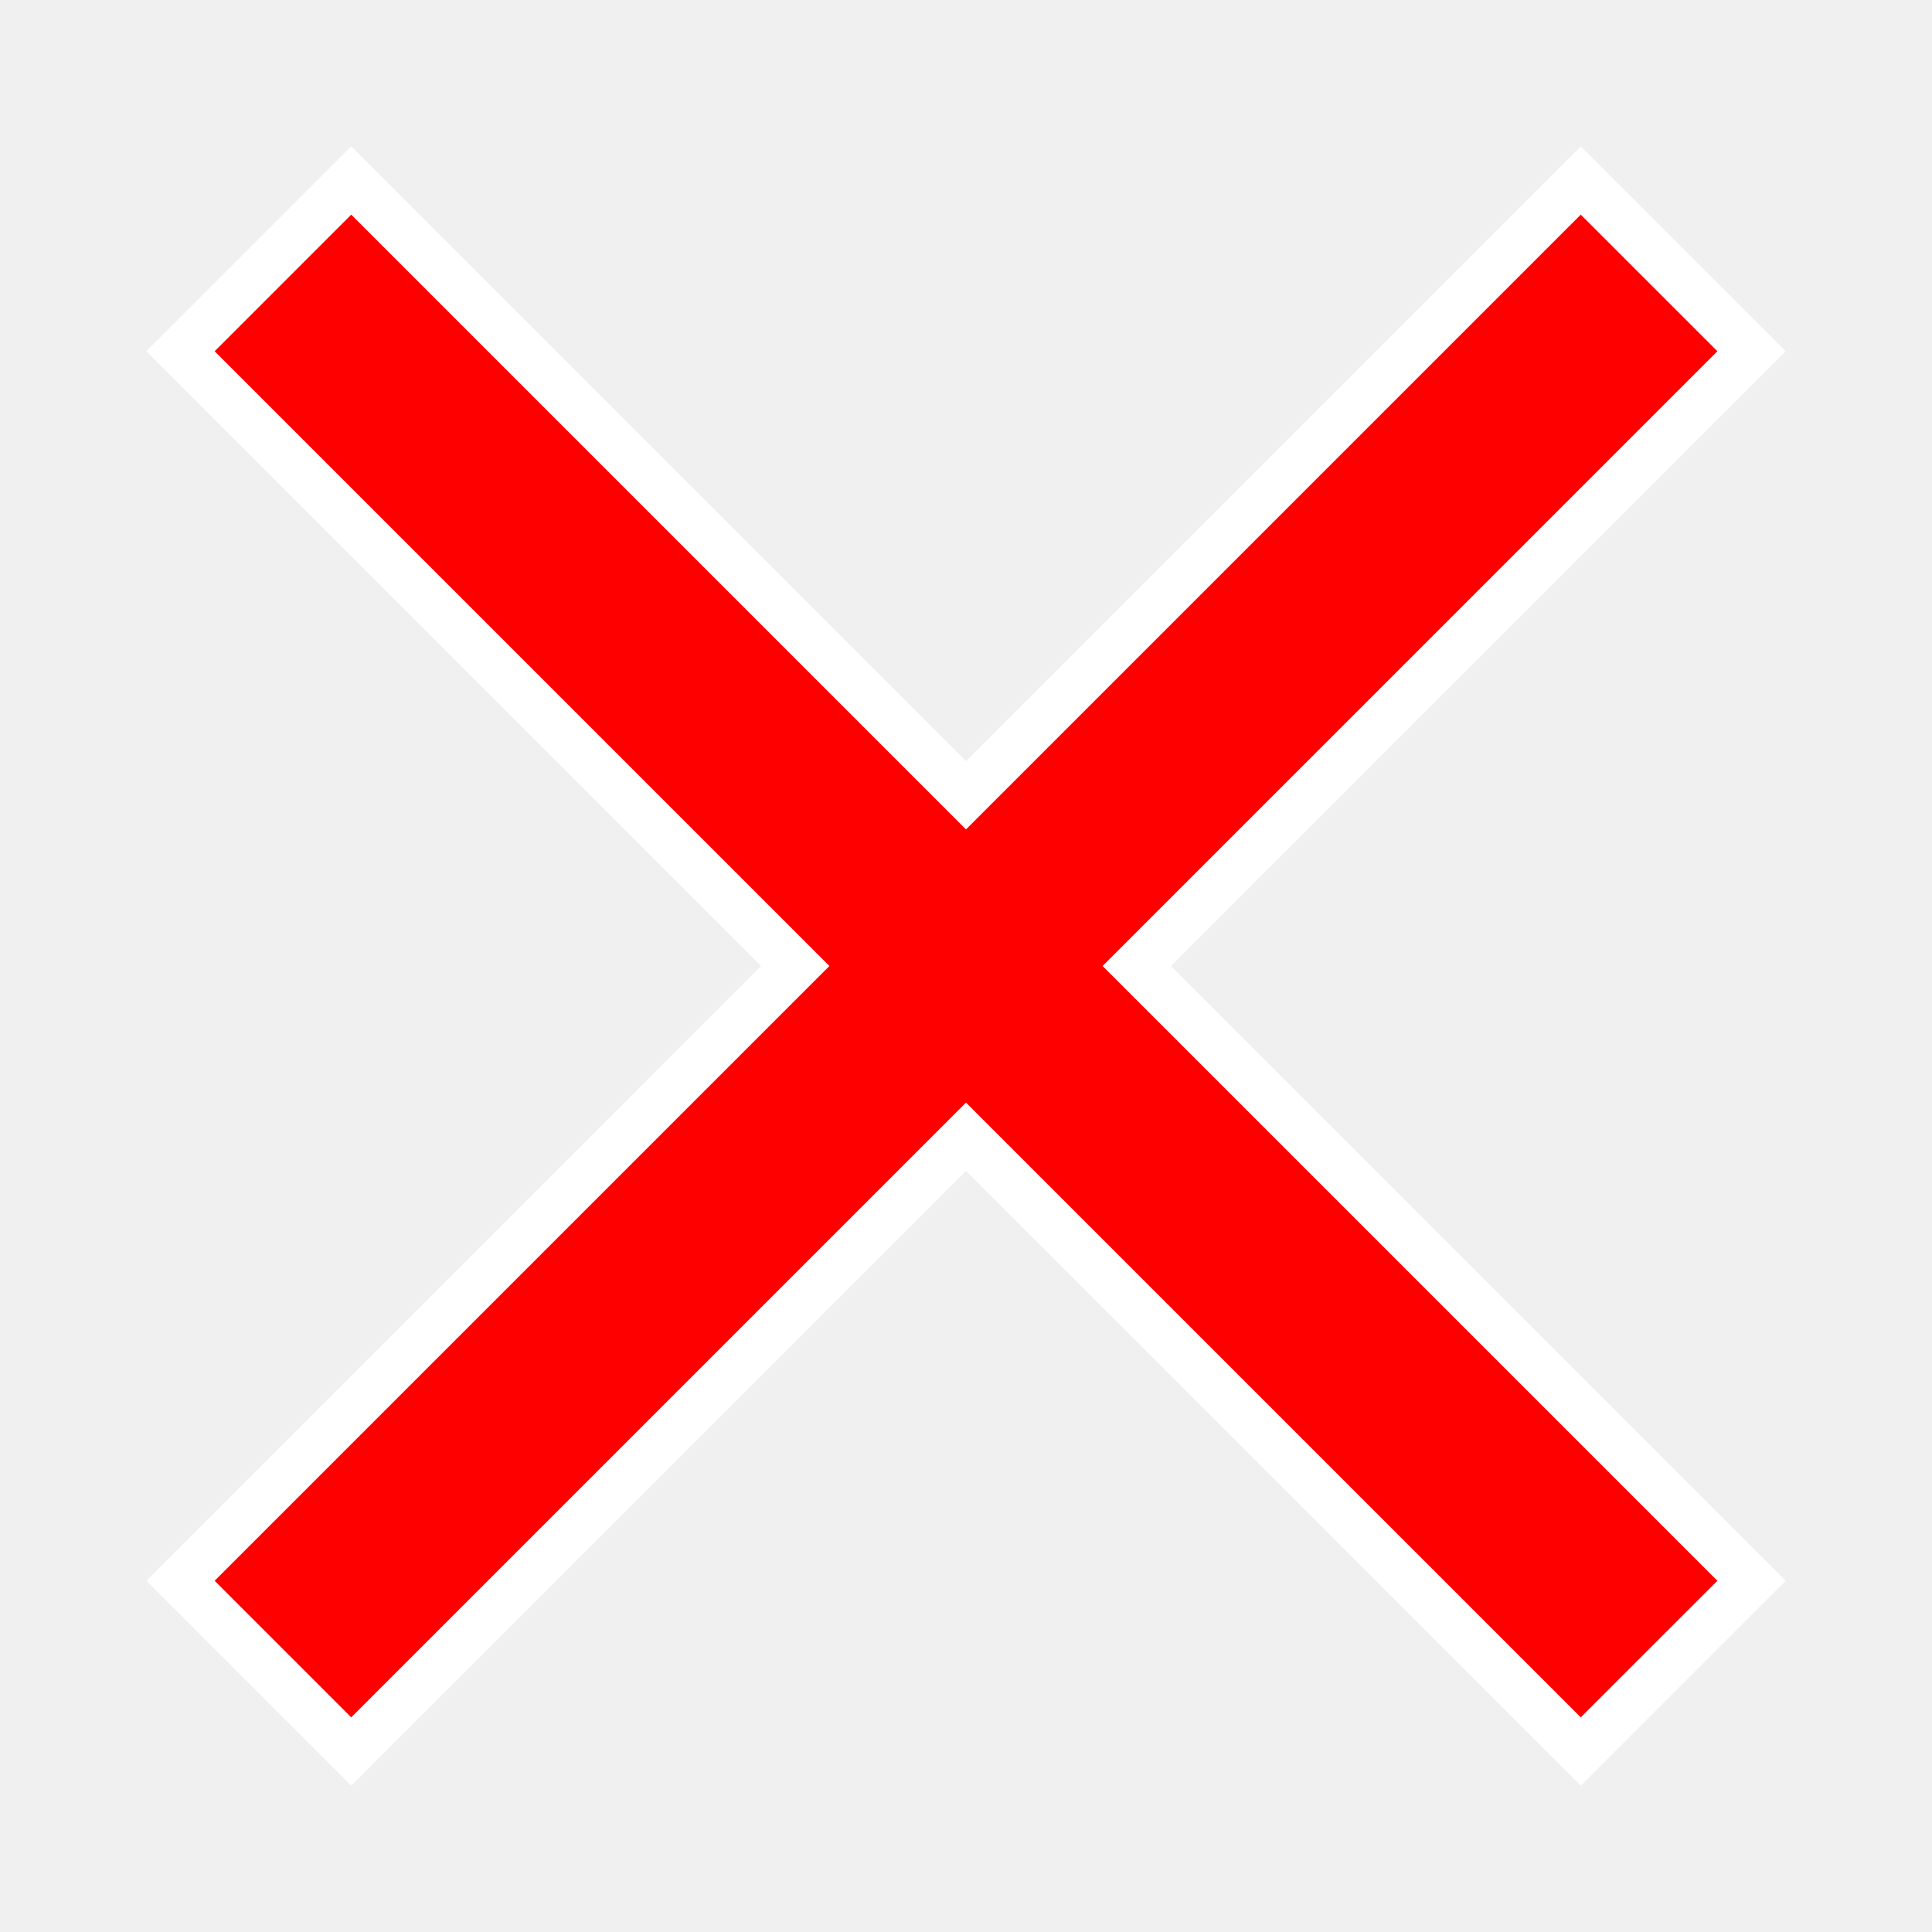
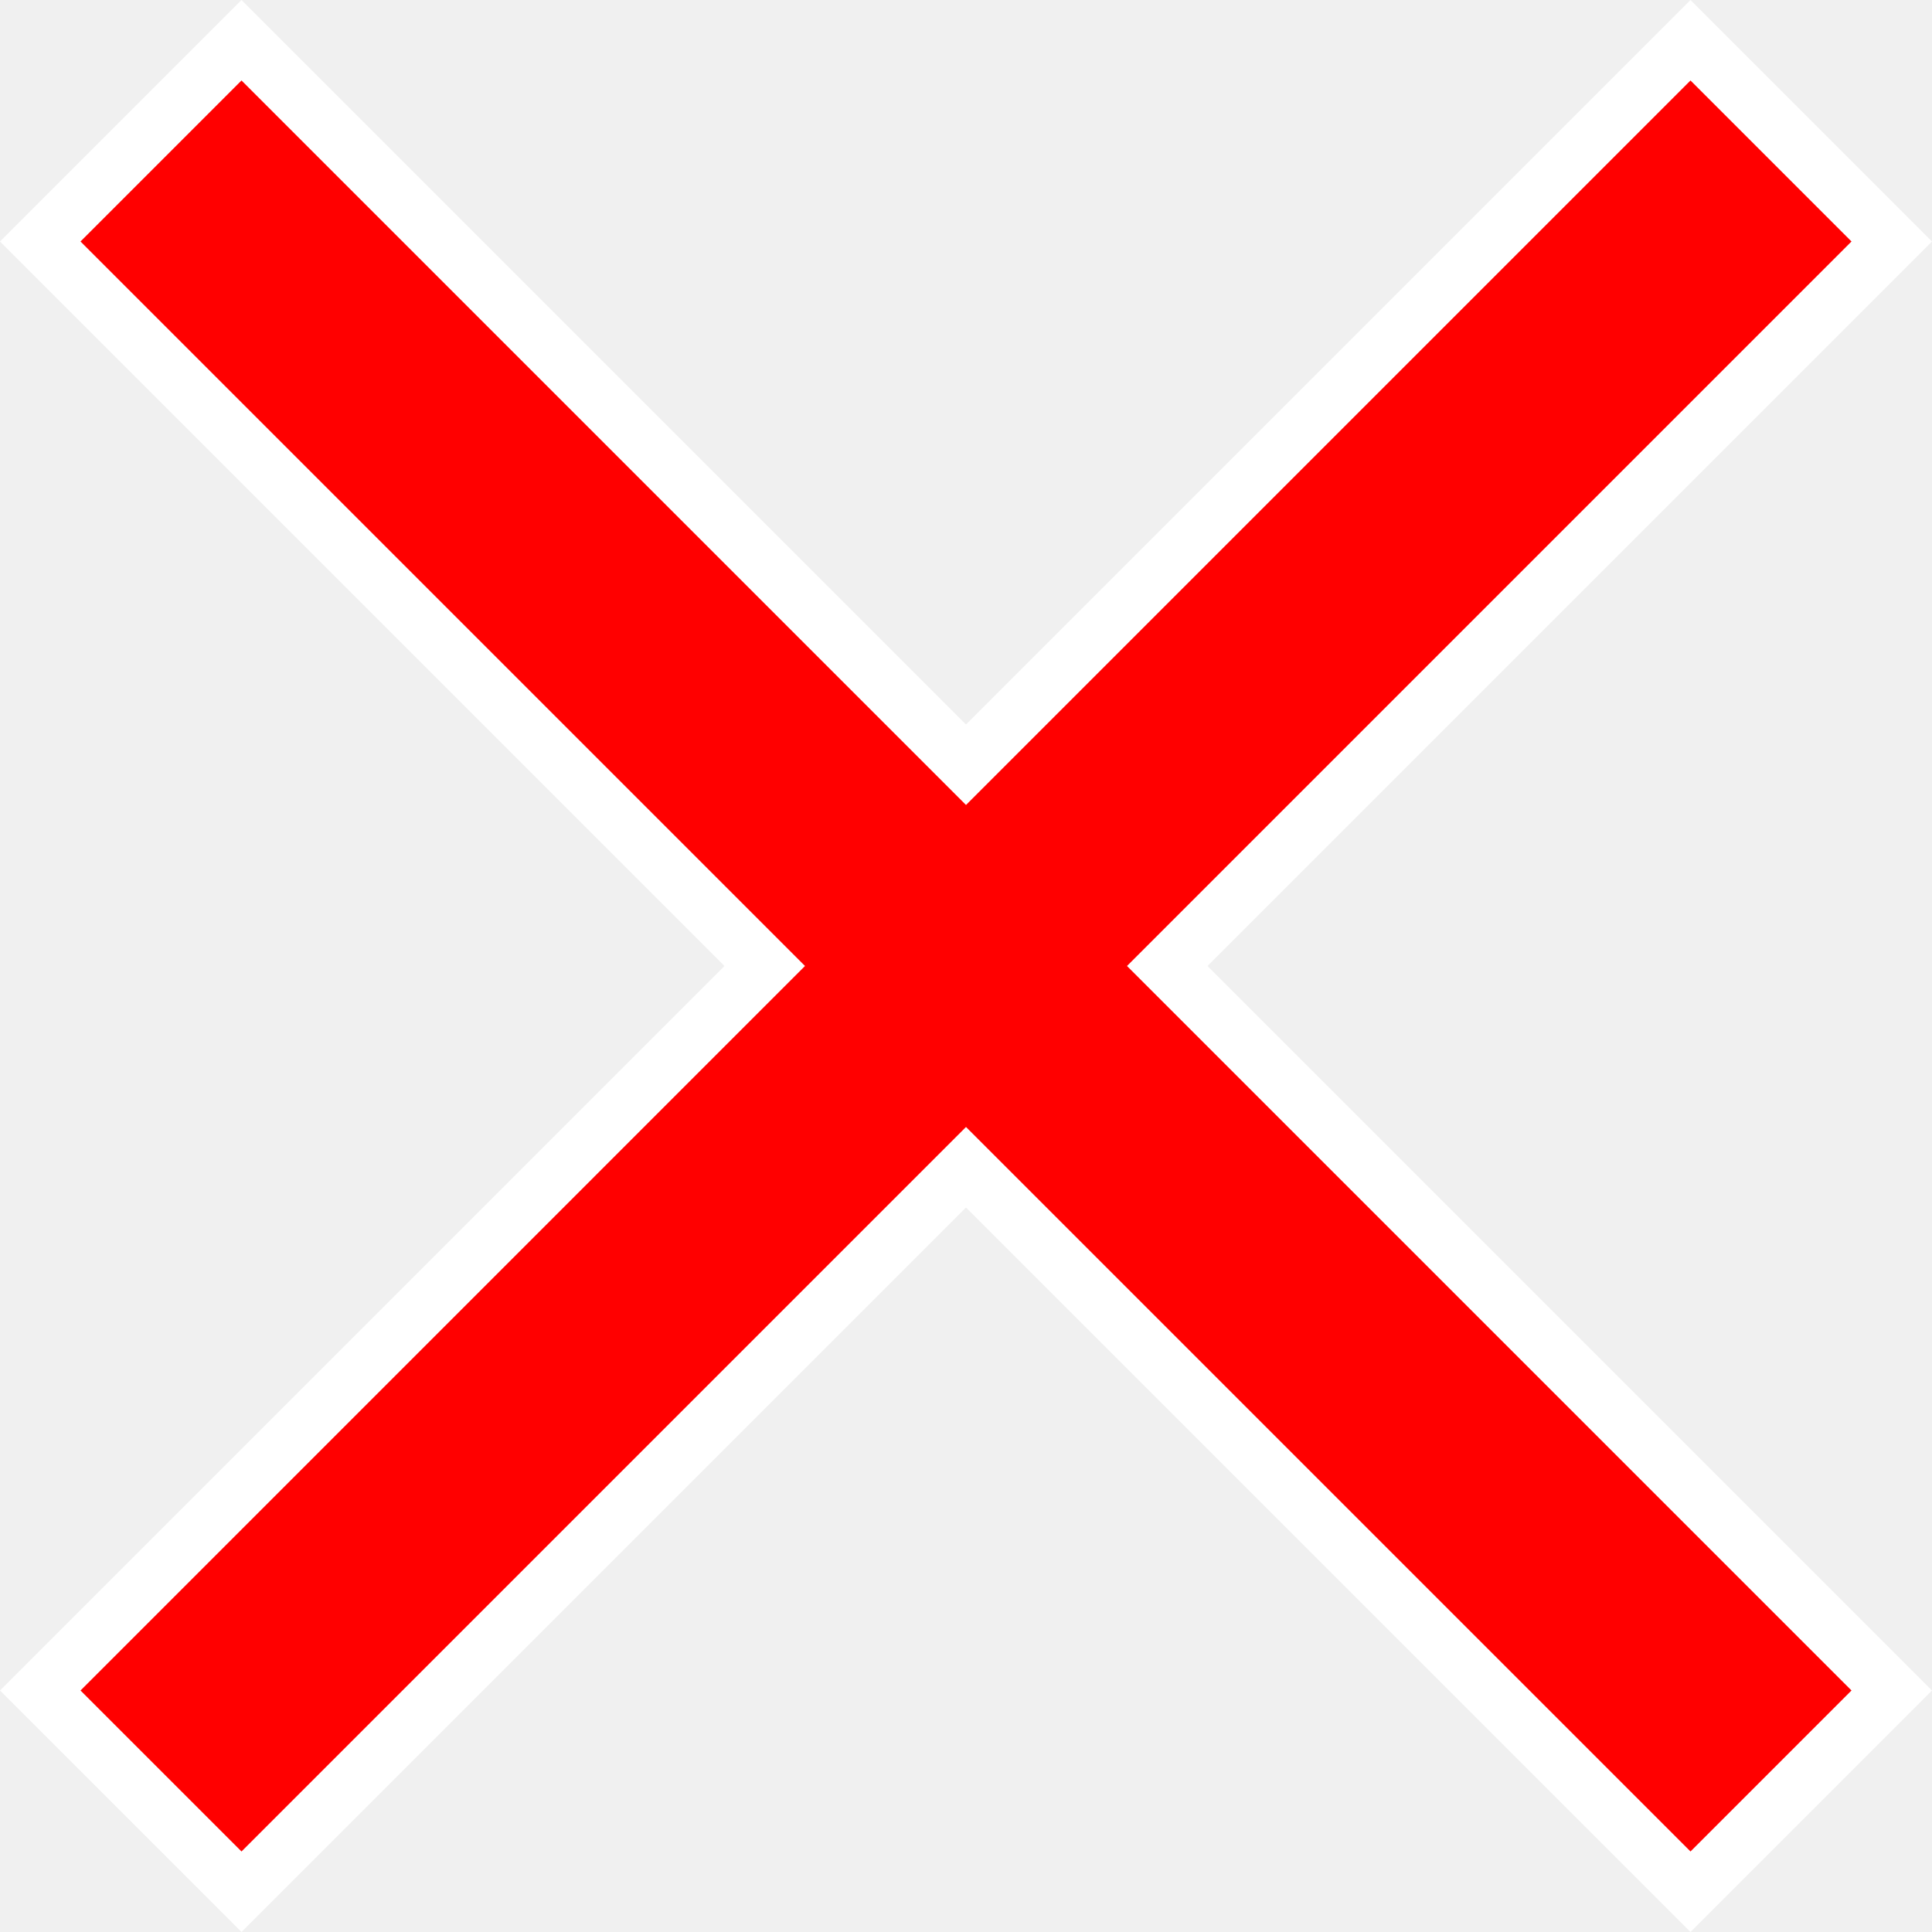
- <svg xmlns="http://www.w3.org/2000/svg" version="1.1" baseProfile="tiny" id="Layer_1" x="0px" y="0px" width="160px" height="160px" viewBox="0 0 160 160" xml:space="preserve">
-   <polygon fill="#FFFFFF" points="130.912,147.881 128.084,145.053 80.001,96.971 31.917,145.053 29.089,147.881 26.26,145.053   14.948,133.741 12.12,130.913 14.948,128.084 63.03,80 14.946,31.917 12.118,29.089 14.946,26.261 26.26,14.947 29.089,12.119   31.917,14.947 80.001,63.032 128.084,14.947 130.912,12.119 133.74,14.947 145.055,26.261 147.883,29.089 145.055,31.917 96.971,80   145.055,128.084 147.883,130.913 145.055,133.741 133.74,145.053 130.912,147.881 " />
-   <polygon fill="#FF0000" points="142.227,29.089 130.912,17.775 80,68.688 29.088,17.774 17.774,29.089 68.687,80.001   17.775,130.913 29.088,142.225 80,91.315 130.912,142.225 142.227,130.913 91.314,80.001 " />
+ <svg xmlns="http://www.w3.org/2000/svg" version="1.1" baseProfile="tiny" id="Layer_1" x="0px" y="0px" width="135.765px" height="135.763px" viewBox="0 0 135.765 135.763" xml:space="preserve">
+   <polygon fill="#FFFFFF" points="118.794,135.763 115.966,132.935 67.883,84.853 19.799,132.935 16.971,135.763 14.143,132.935   2.83,121.622 0.002,118.794 2.83,115.966 50.913,67.882 2.828,19.799 0,16.971 2.828,14.143 14.143,2.828 16.971,0 19.799,2.828   67.883,50.913 115.966,2.828 118.794,0 121.622,2.828 132.937,14.143 135.765,16.971 132.937,19.799 84.853,67.882 132.937,115.966   135.765,118.794 132.937,121.622 121.622,132.935 118.794,135.763 " />
+   <polygon fill="#FF0000" points="130.108,16.97 118.795,5.656 67.883,56.568 16.971,5.655 5.657,16.97 56.569,67.882 5.658,118.794   16.971,130.106 67.883,79.195 118.795,130.106 130.108,118.793 79.196,67.882 " />
</svg>
